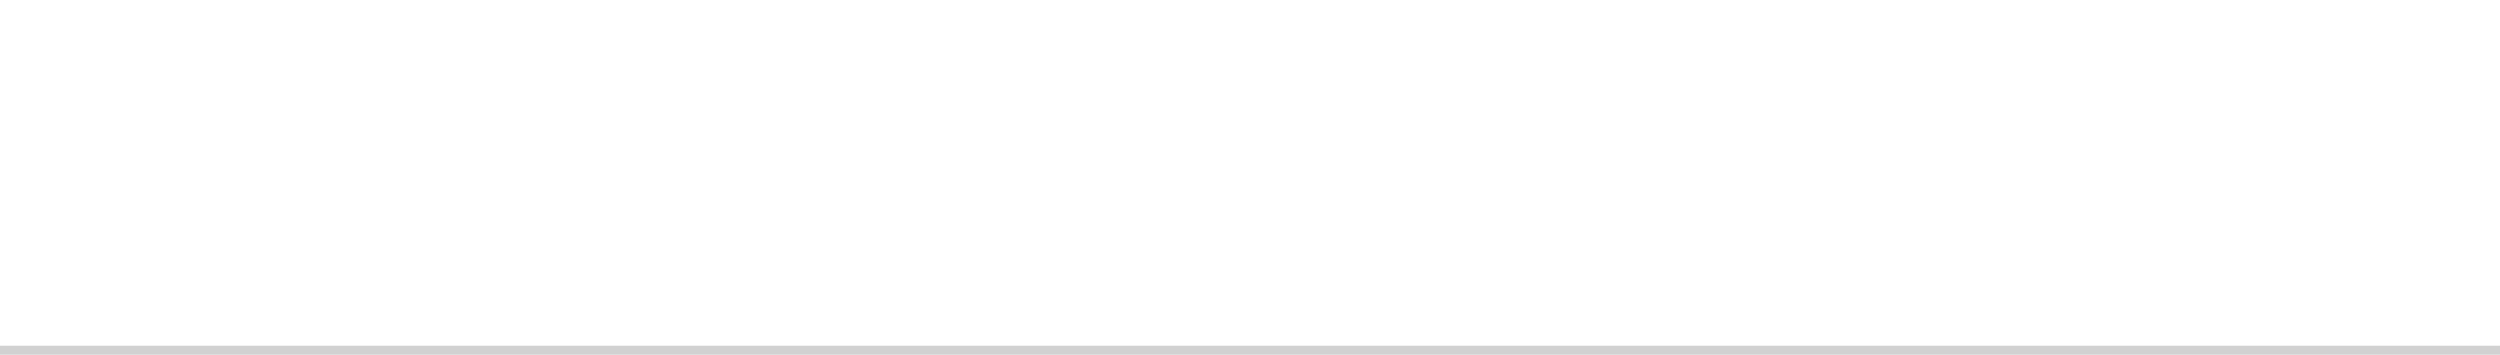
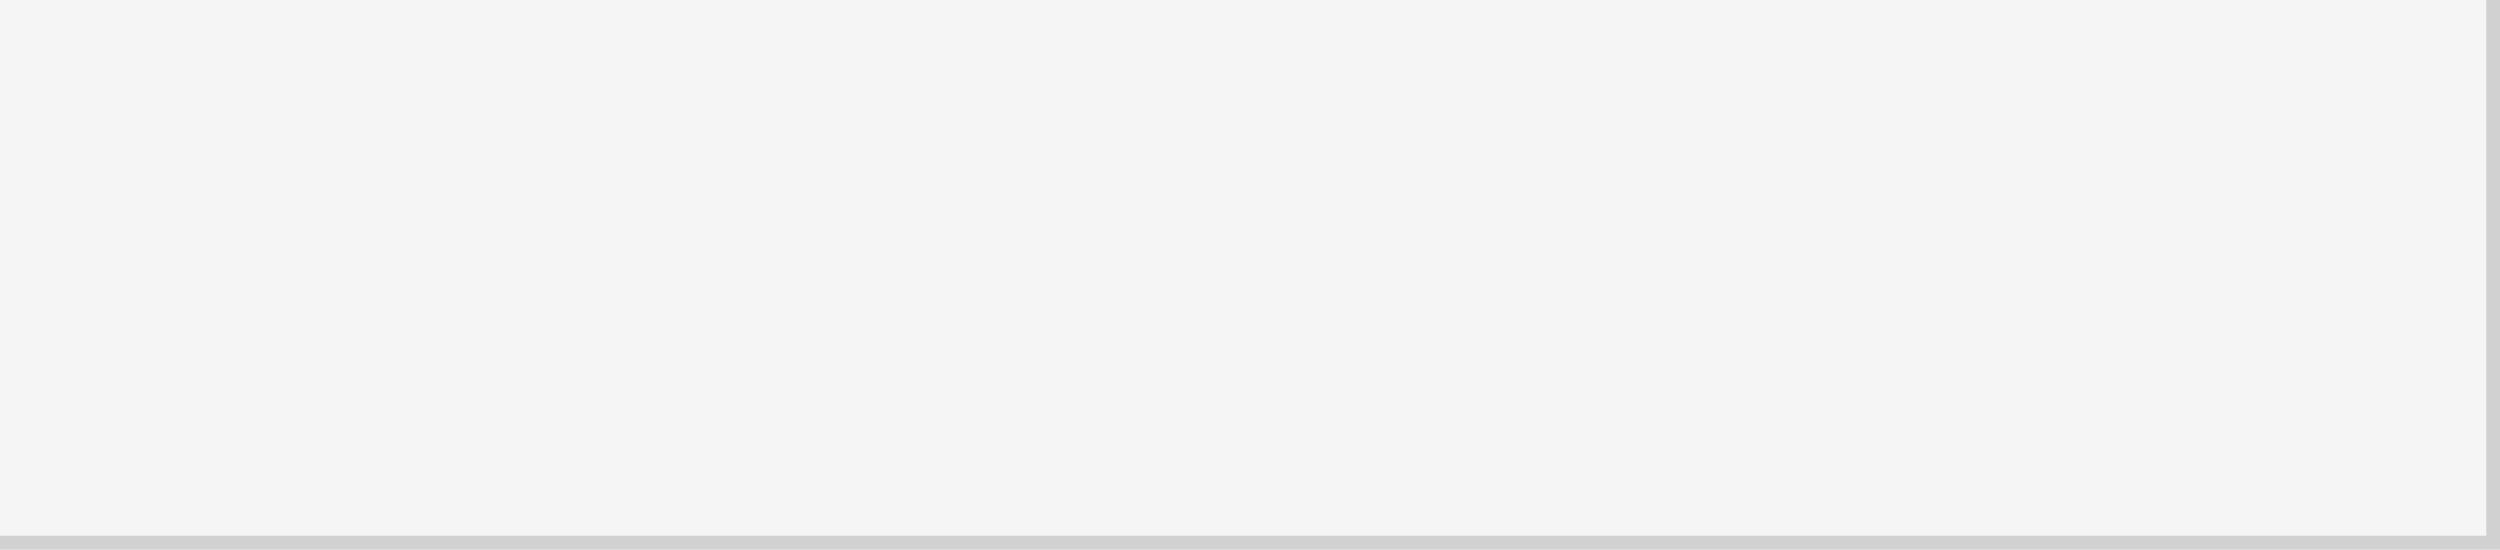
- <svg xmlns="http://www.w3.org/2000/svg" version="1.1" width="282px" height="40px">
-   <g transform="matrix(1 0 0 1 -886 -364 )">
-     <path d="M 886 364  L 1168 364  L 1168 403  L 886 403  L 886 364  Z " fill-rule="nonzero" fill="#ffffff" stroke="none" />
-     <path d="M 1168 403.5  L 886 403.5  " stroke-width="1" stroke="#999999" fill="none" stroke-opacity="0.349" />
+ <svg xmlns="http://www.w3.org/2000/svg" version="1.1" width="182px" height="40px">
+   <g transform="matrix(1 0 0 1 -1208 -714 )">
+     <path d="M 1208 714  L 1389 714  L 1389 753  L 1208 753  L 1208 714  Z " fill-rule="nonzero" fill="#f5f5f5" stroke="none" />
+     <path d="M 1389.5 714  L 1389.5 753.5  L 1208 753.5  " stroke-width="1" stroke="#999999" fill="none" stroke-opacity="0.349" />
  </g>
</svg>
